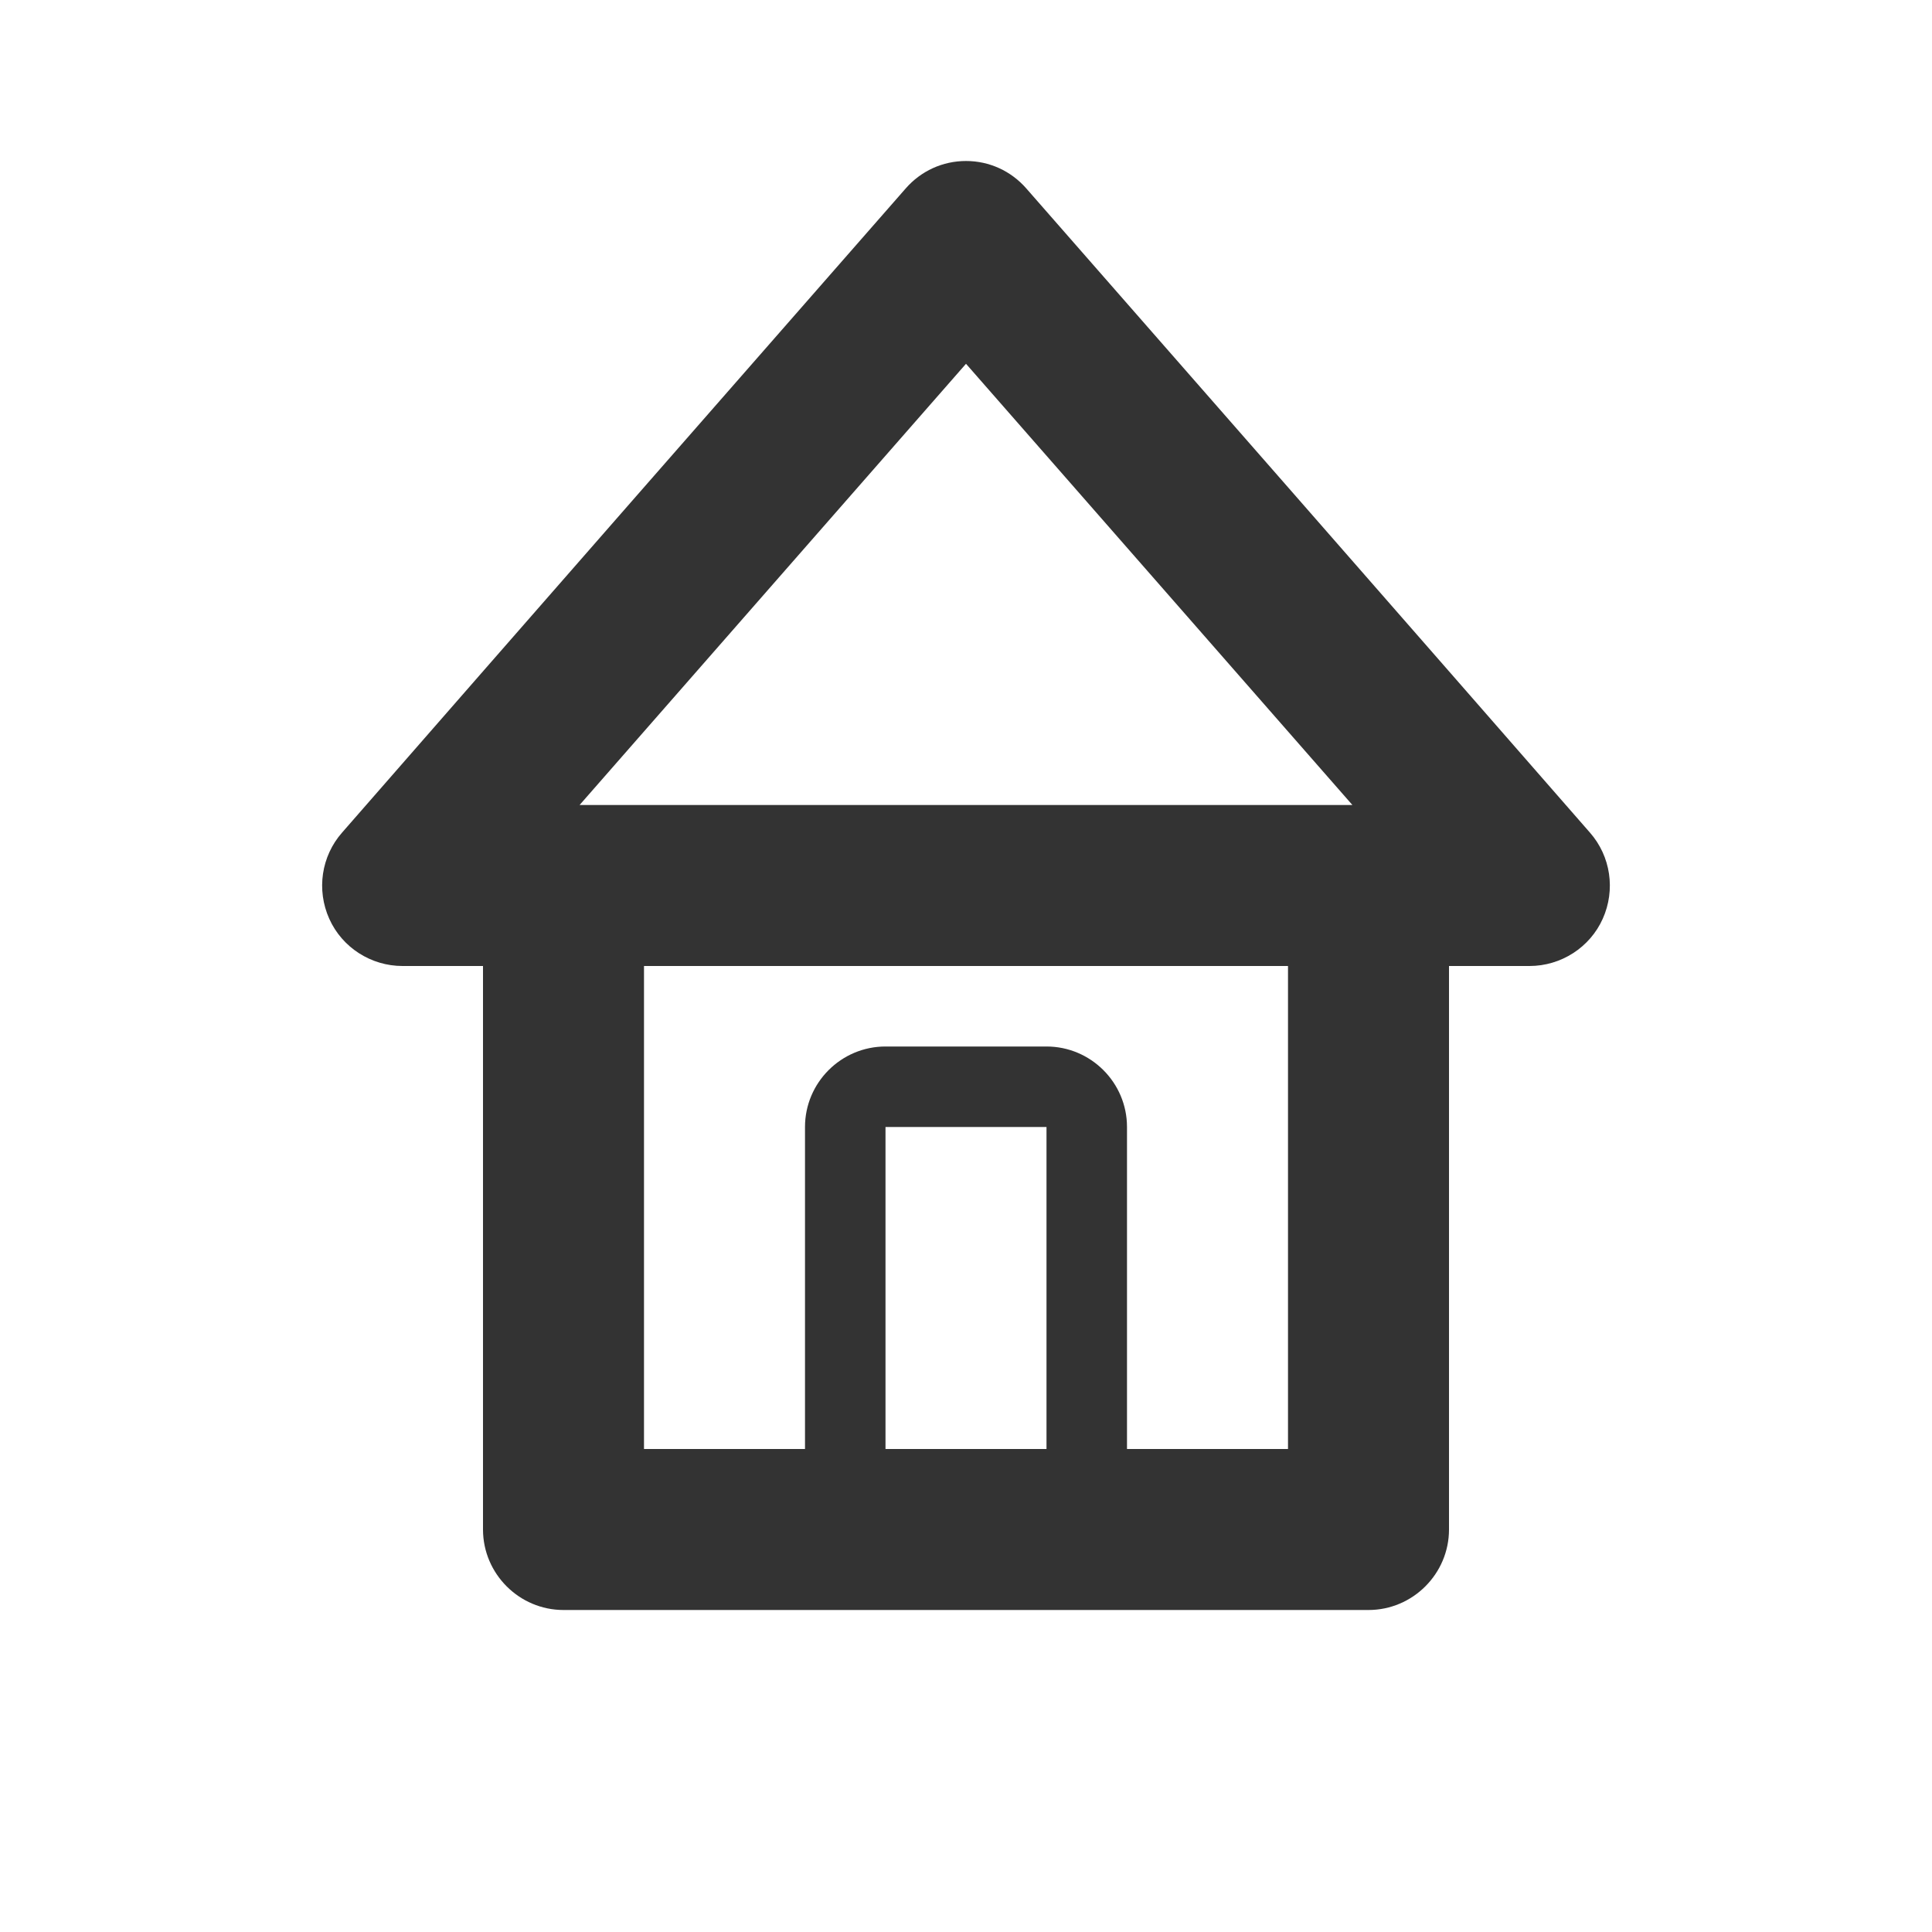
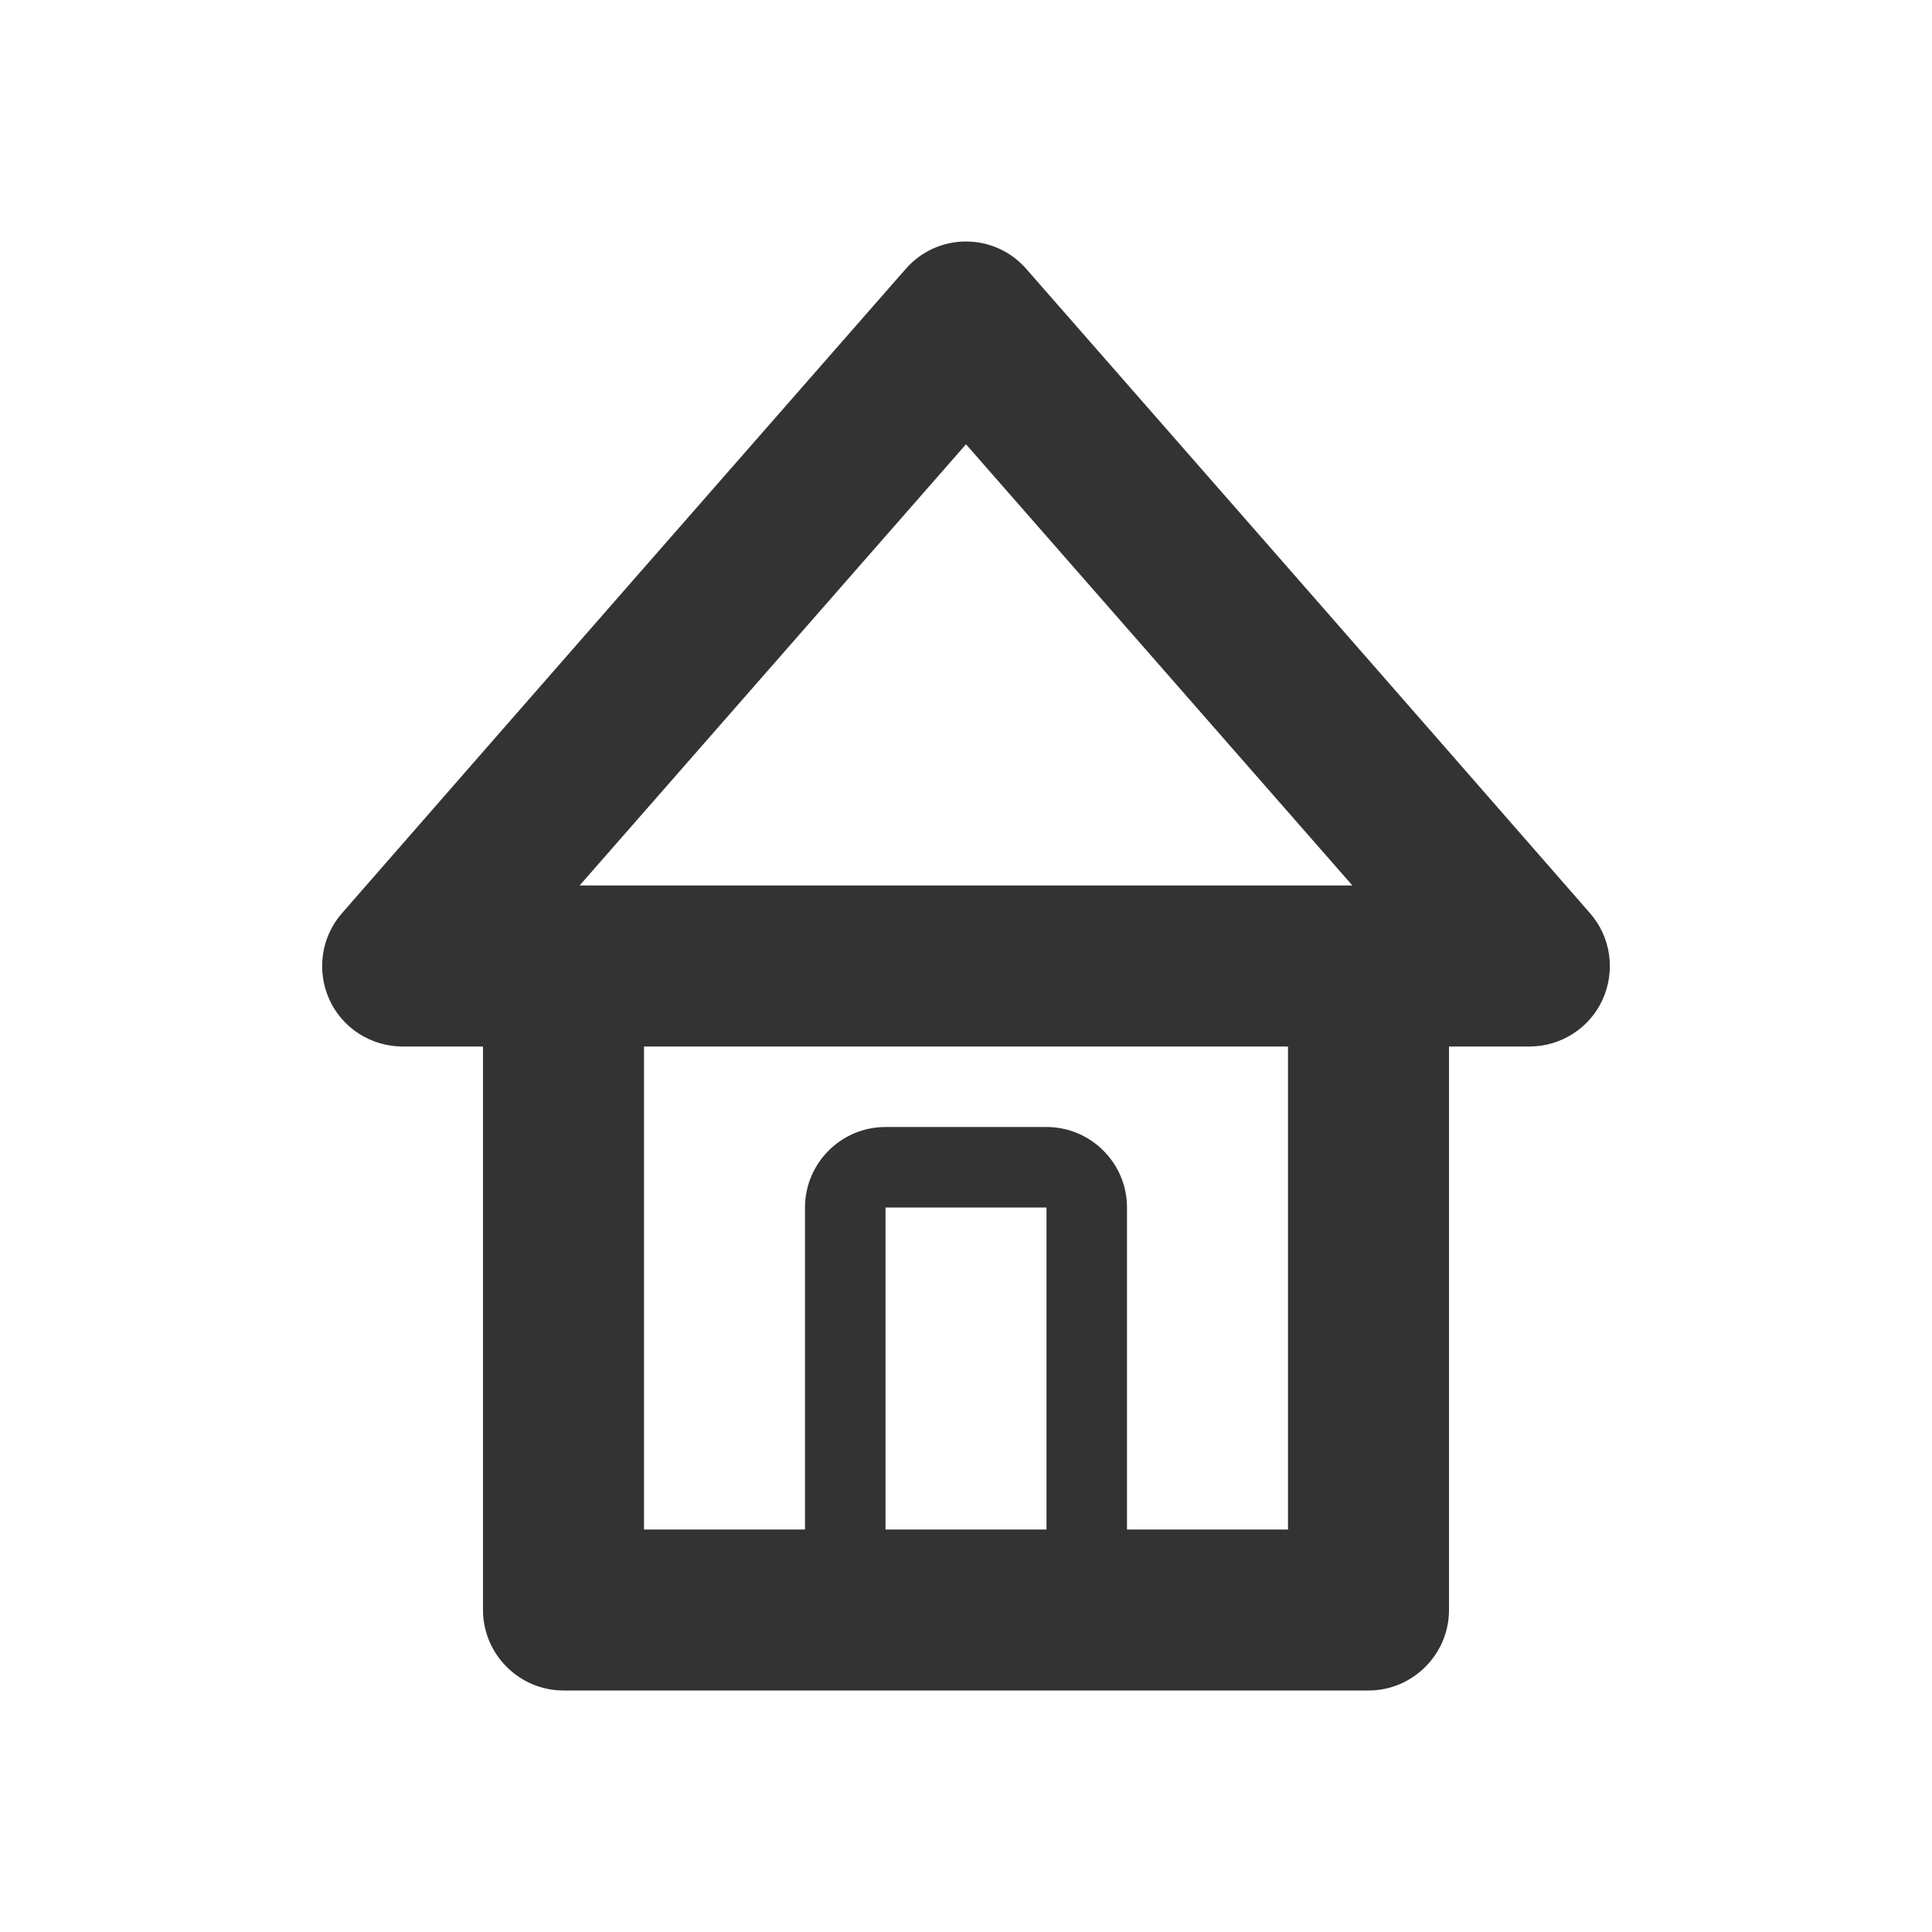
<svg xmlns="http://www.w3.org/2000/svg" width="24px" height="24px" version="1.1" xml:space="preserve" style="fill-rule:evenodd;clip-rule:evenodd;stroke-linejoin:round;stroke-miterlimit:1.414;">
  <g transform="matrix(1,0,0,1,-1054,-984)">
    <g id="object.regular.home" transform="matrix(1,0,0,1,-514,214)">
      <rect x="1568" y="770" width="24" height="24" style="fill:none;" />
      <g transform="matrix(1,0,0,1,-829,-214)">
-         <path d="M2416.75,994.342C2417.01,994.637 2417.07,995.056 2416.91,995.413C2416.75,995.771 2416.39,996 2416,996C2415.44,996 2415,996 2415,996C2415,996 2415,1000.85 2415,1003C2415,1003.55 2414.55,1004 2414,1004C2411.74,1004 2406.26,1004 2404,1004C2403.45,1004 2403,1003.55 2403,1003C2403,1000.85 2403,996 2403,996C2403,996 2402.56,996 2402,996C2401.61,996 2401.25,995.771 2401.09,995.413C2400.93,995.056 2400.99,994.637 2401.25,994.342C2403.23,992.074 2406.72,988.087 2408.25,986.342C2408.44,986.124 2408.71,986 2409,986C2409.29,986 2409.56,986.124 2409.75,986.342C2411.28,988.087 2414.77,992.074 2416.75,994.342ZM2413,996L2405,996L2405,1002L2407,1002C2407,1002 2407,999.459 2407,998C2407,997.448 2407.45,997 2408,997C2408.61,997 2409.39,997 2410,997C2410.55,997 2411,997.448 2411,998C2411,999.459 2411,1002 2411,1002L2413,1002L2413,996ZM2408,998L2408,1002L2410,1002L2410,998L2408,998ZM2404.2,994L2413.8,994L2409,988.519L2404.2,994Z" style="fill:rgb(51,51,51);" />
+         <path d="M2416.75,995.342C2417.01,995.637 2417.07,996.056 2416.91,996.413C2416.75,996.771 2416.39,997 2416,997C2415.44,997 2415,997 2415,997C2415,997 2415,1001.85 2415,1004C2415,1004.55 2414.55,1005 2414,1005C2411.74,1005 2406.26,1005 2404,1005C2403.45,1005 2403,1004.55 2403,1004C2403,1001.85 2403,997 2403,997C2403,997 2402.56,997 2402,997C2401.61,997 2401.25,996.771 2401.09,996.413C2400.93,996.056 2400.99,995.637 2401.25,995.342C2403.23,993.074 2406.72,989.087 2408.25,987.342C2408.44,987.124 2408.71,987 2409,987C2409.29,987 2409.56,987.124 2409.75,987.342C2411.28,989.087 2414.77,993.074 2416.75,995.342ZM2413,997L2405,997L2405,1003L2407,1003C2407,1003 2407,1000.46 2407,999C2407,998.448 2407.45,998 2408,998C2408.61,998 2409.39,998 2410,998C2410.55,998 2411,998.448 2411,999C2411,1000.46 2411,1003 2411,1003L2413,1003L2413,997ZM2408,999L2408,1003L2410,1003L2410,999L2408,999ZM2404.2,995L2413.8,995L2409,989.519L2404.2,995Z" style="fill:rgb(51,51,51);" />
      </g>
    </g>
  </g>
</svg>
